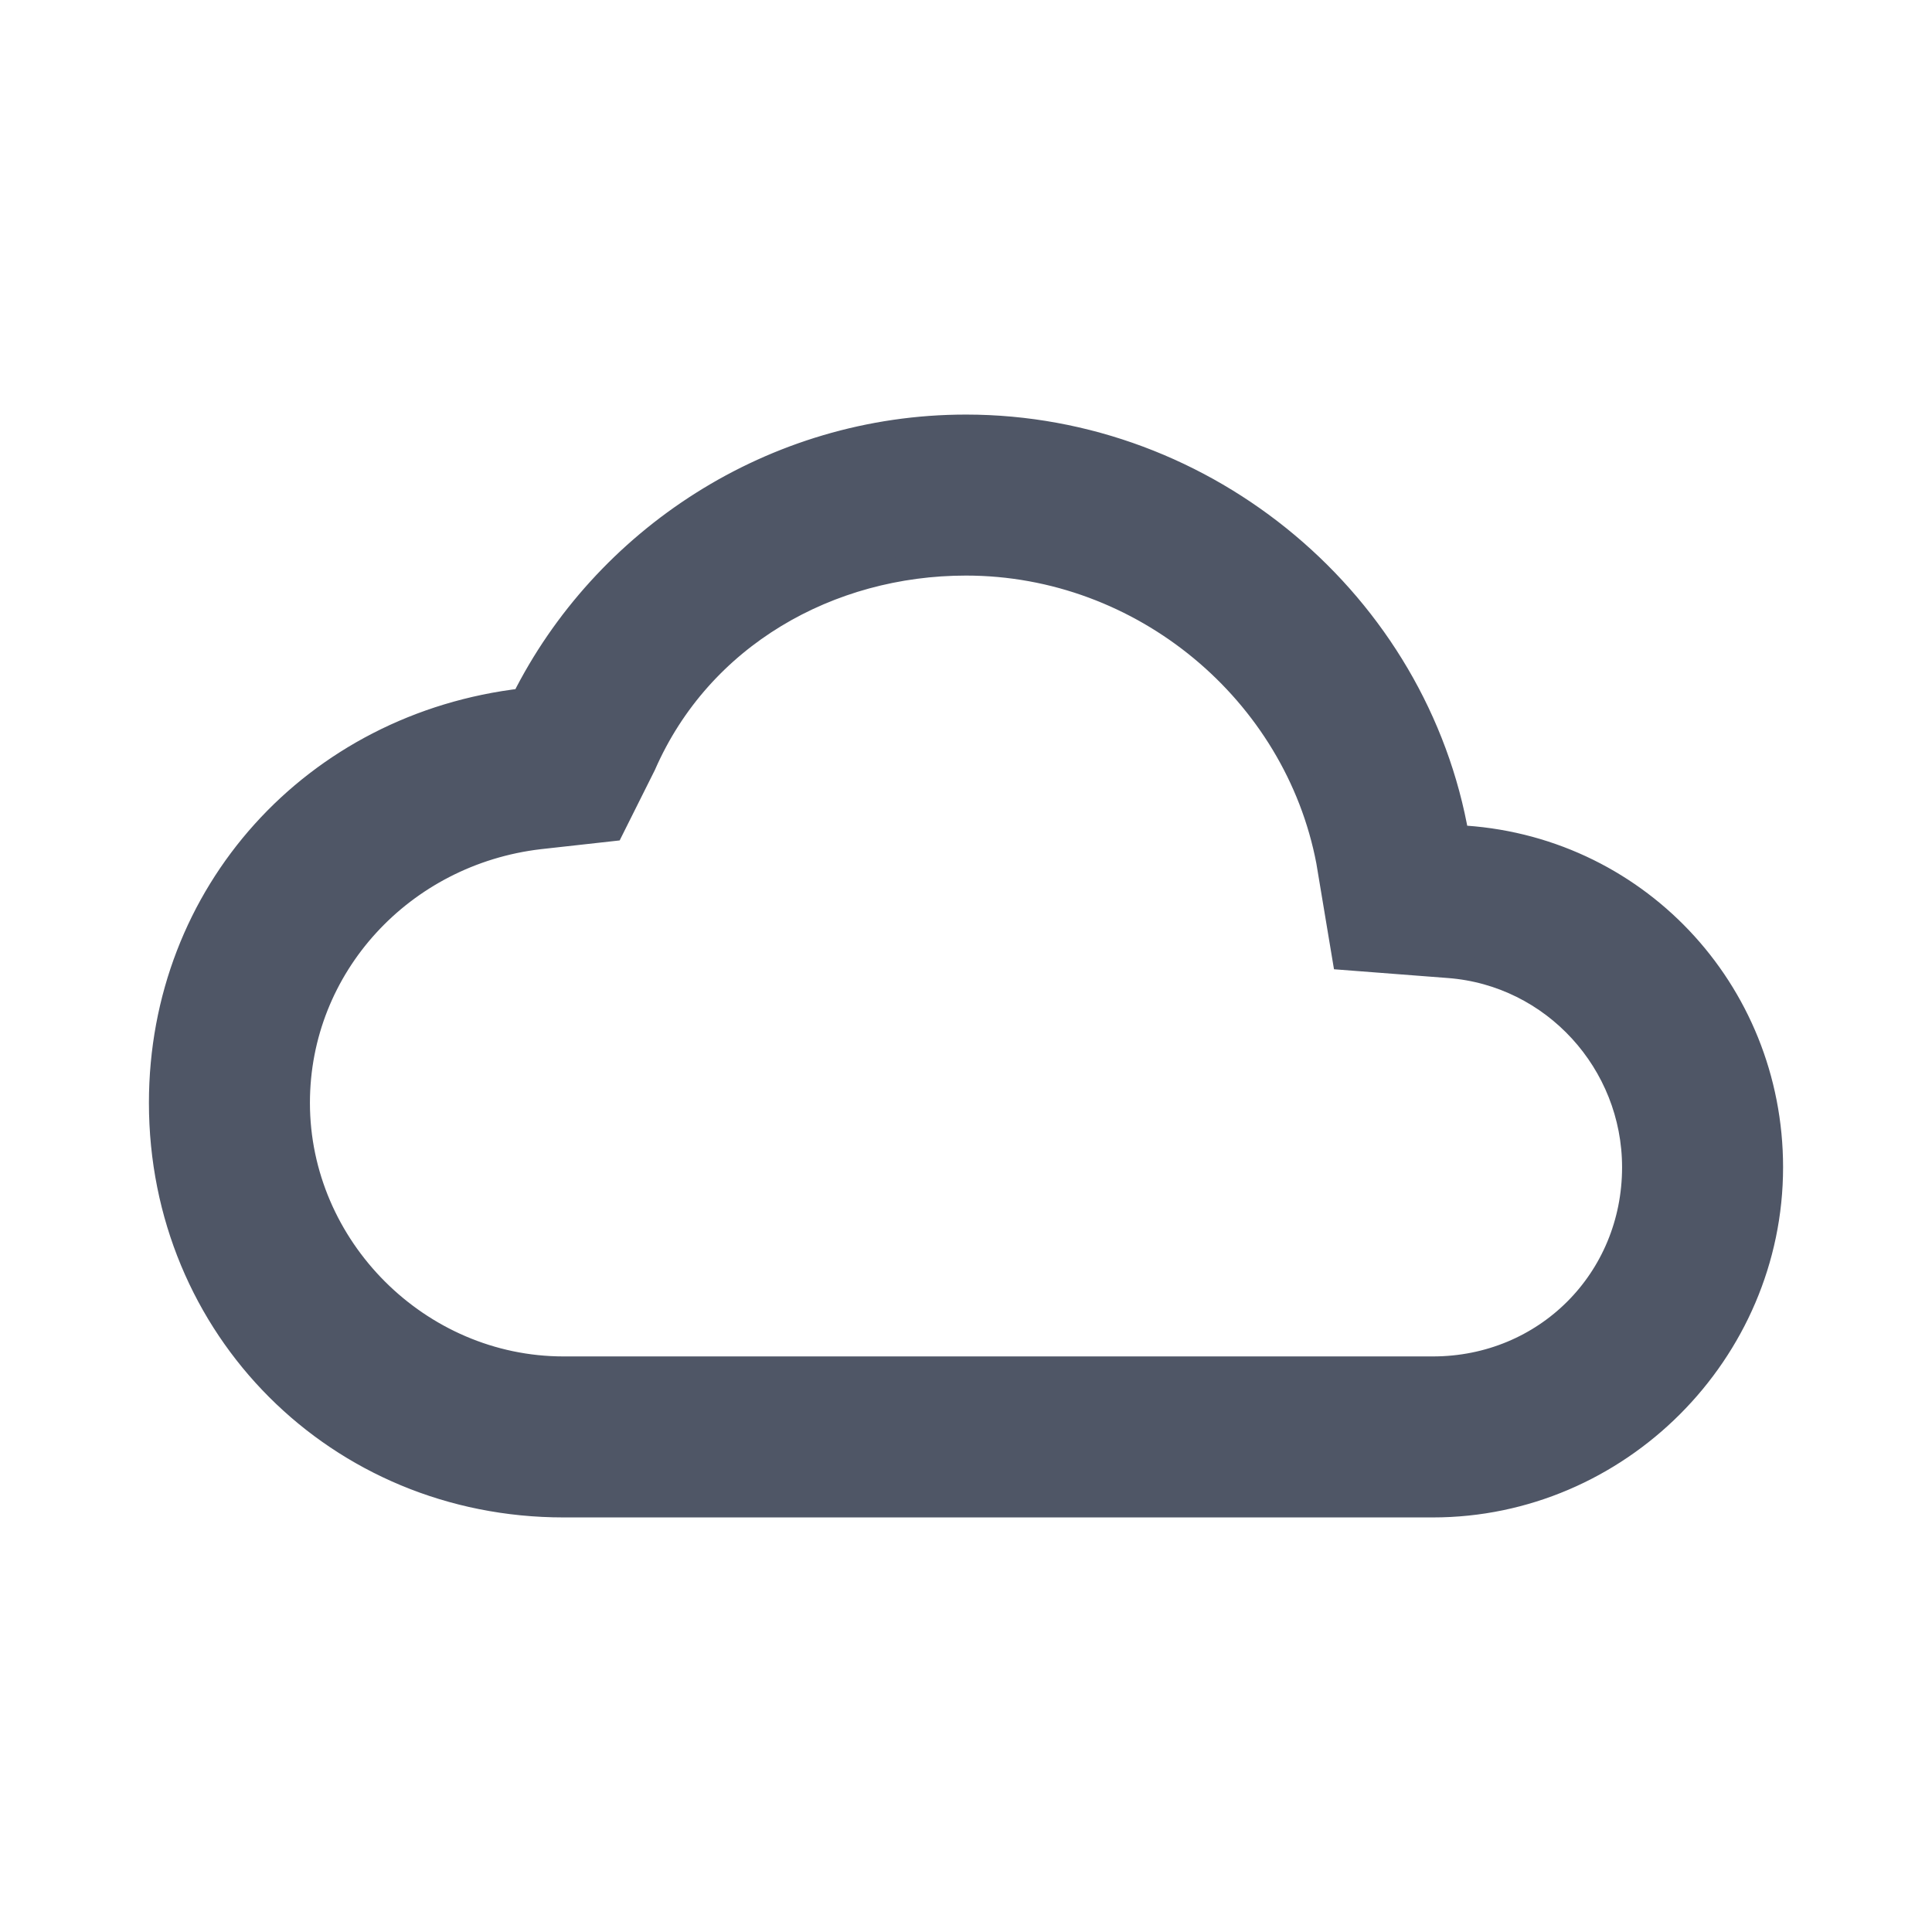
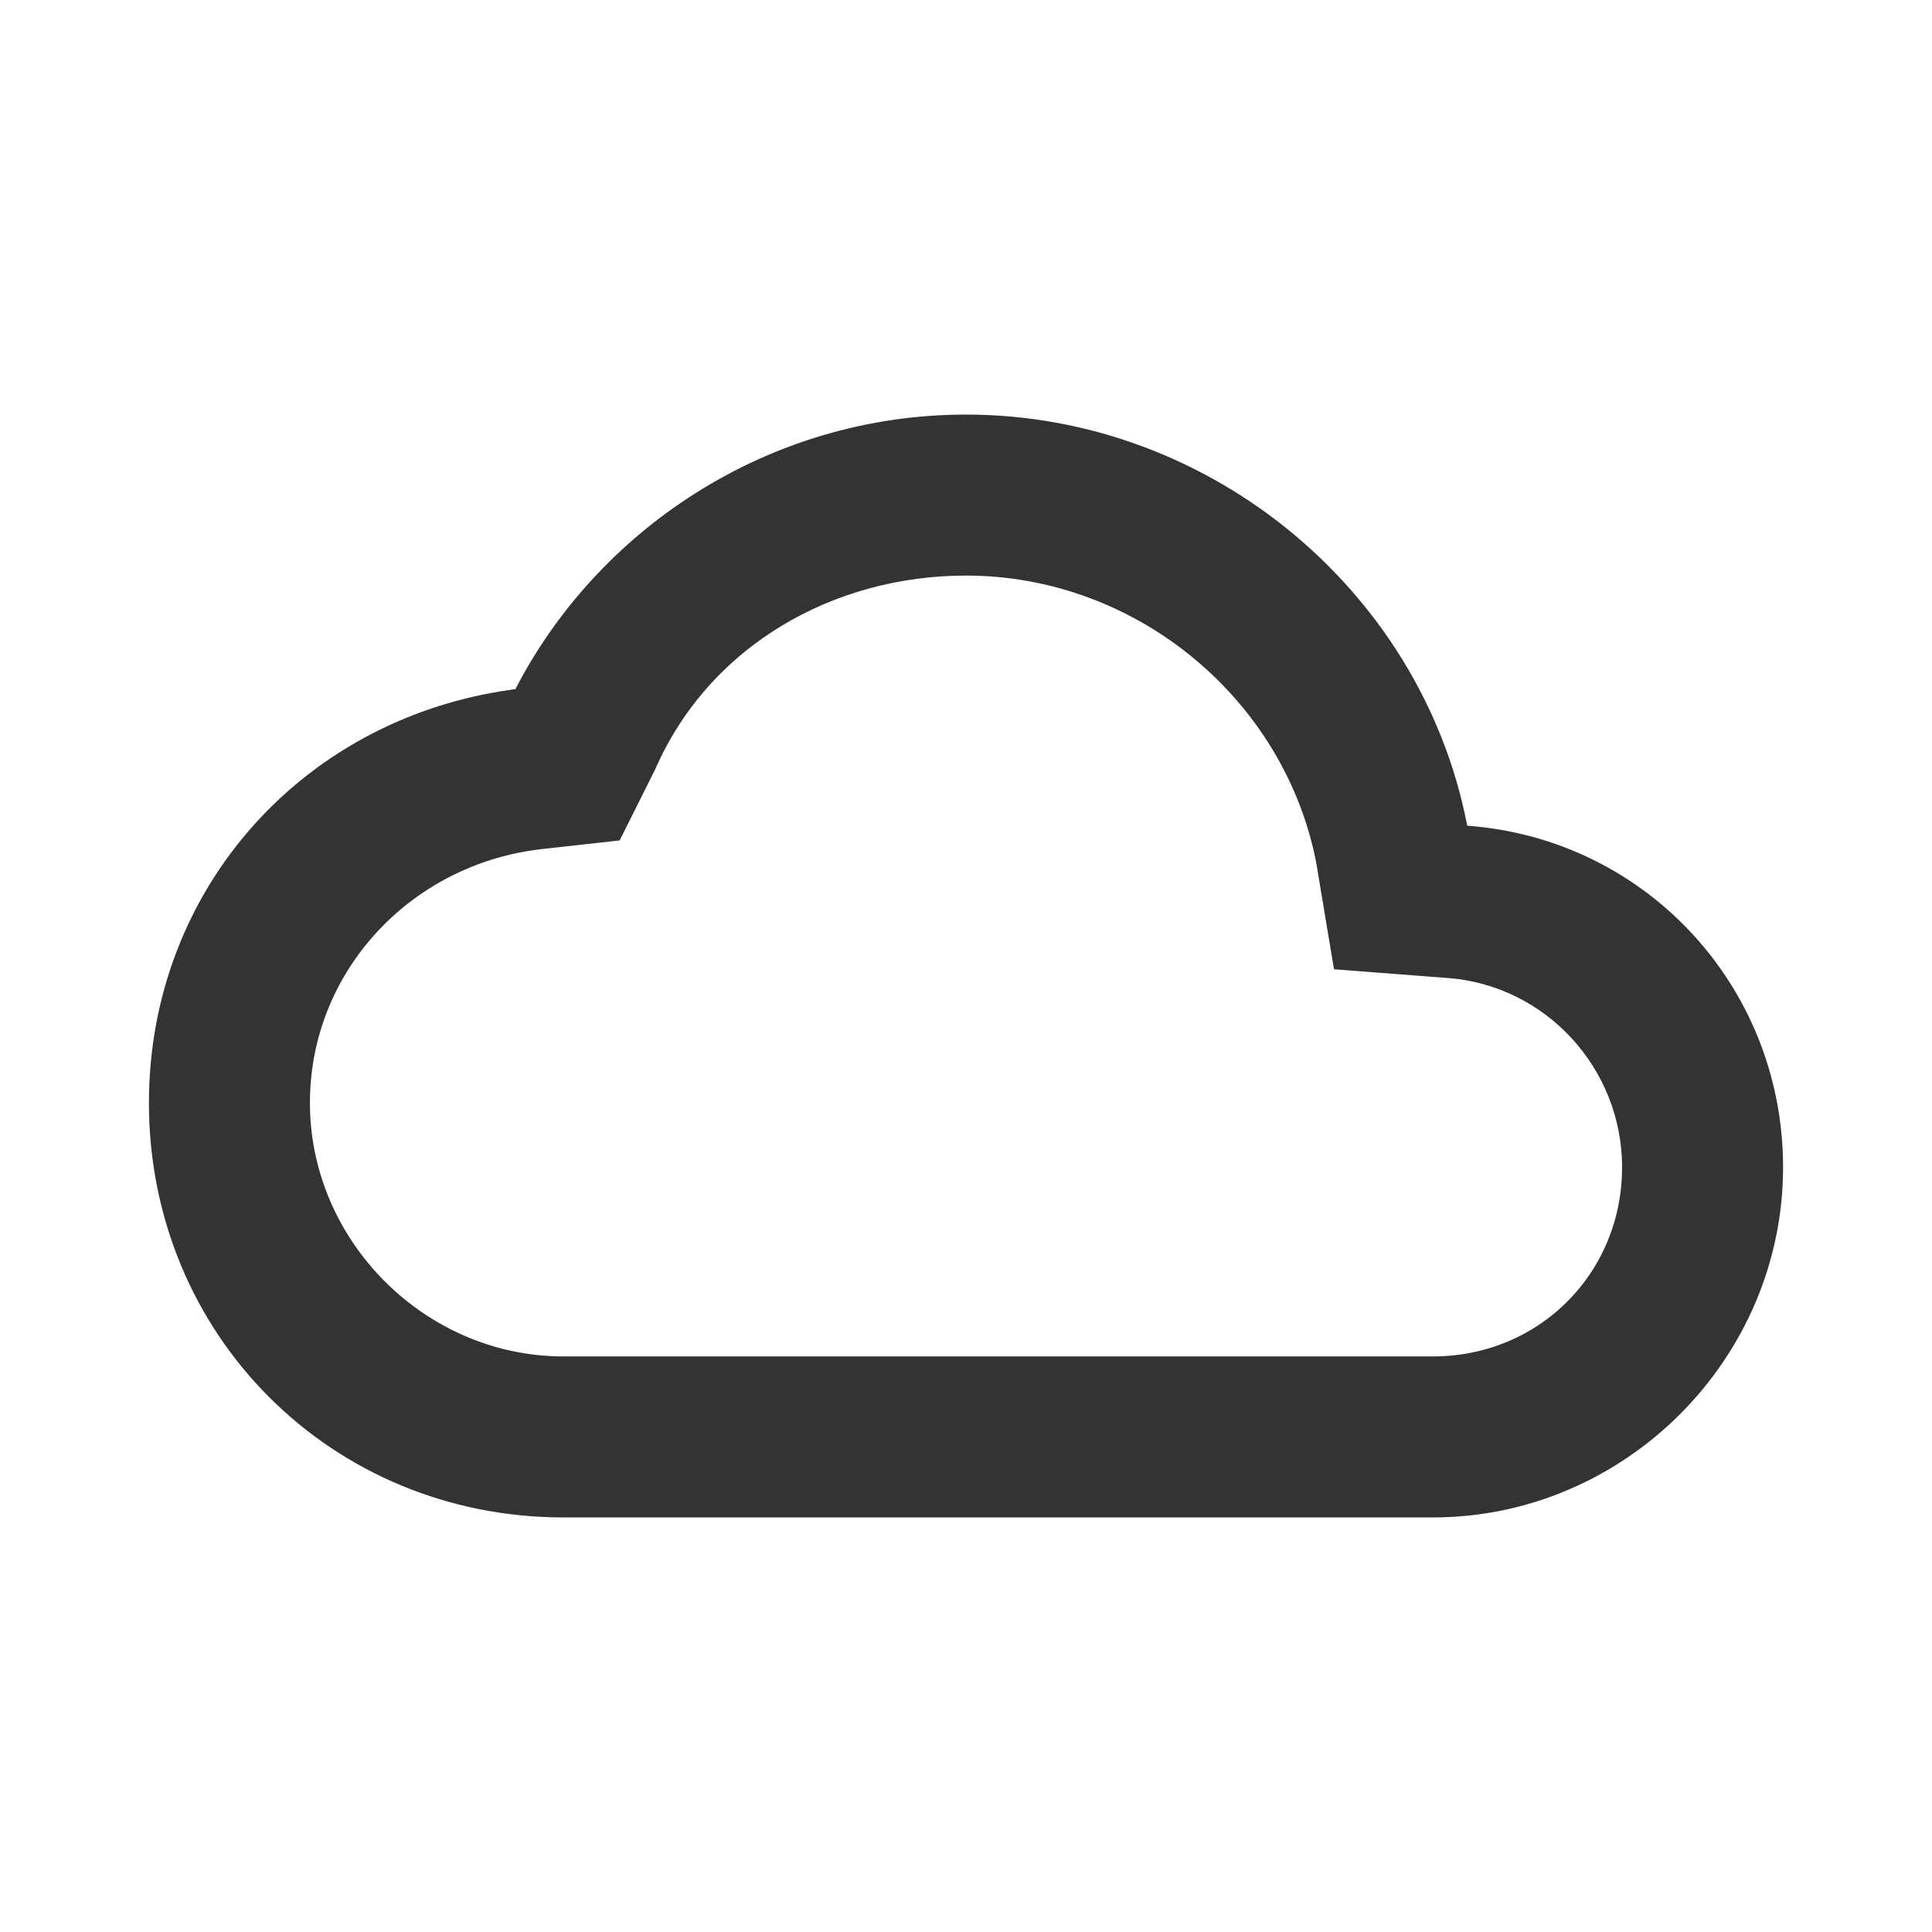
<svg xmlns="http://www.w3.org/2000/svg" version="1.1" id="Layer_1" x="0px" y="0px" viewBox="0 0 24 24" style="enable-background:new 0 0 24 24;" xml:space="preserve">
  <style type="text/css">
- 	.st0{fill:#4F5666;stroke:#4F5666;stroke-width:0.3;stroke-miterlimit:10;}
- </style>
+ 		.st0{fill:#333;stroke:#333;stroke-width:0.3;stroke-miterlimit:10;}
+ 	</style>
  <path class="st0" d="M12,7c2.2,0,4.1,1.6,4.5,3.7l0.2,1.2L18,12c1.3,0.1,2.3,1.2,2.3,2.5c0,1.4-1.1,2.5-2.5,2.5H7  c-1.8,0-3.3-1.5-3.3-3.3c0-1.7,1.3-3.1,3-3.3l0.9-0.1l0.4-0.8C8.7,7.9,10.3,7,12,7 M12,5.3c-2.4,0-4.5,1.4-5.5,3.4  C3.9,9,2,11.1,2,13.7c0,2.8,2.2,5,5,5h10.8c2.3,0,4.2-1.9,4.2-4.2c0-2.2-1.7-4-3.9-4.1C17.6,7.5,15,5.3,12,5.3z" />
</svg>
